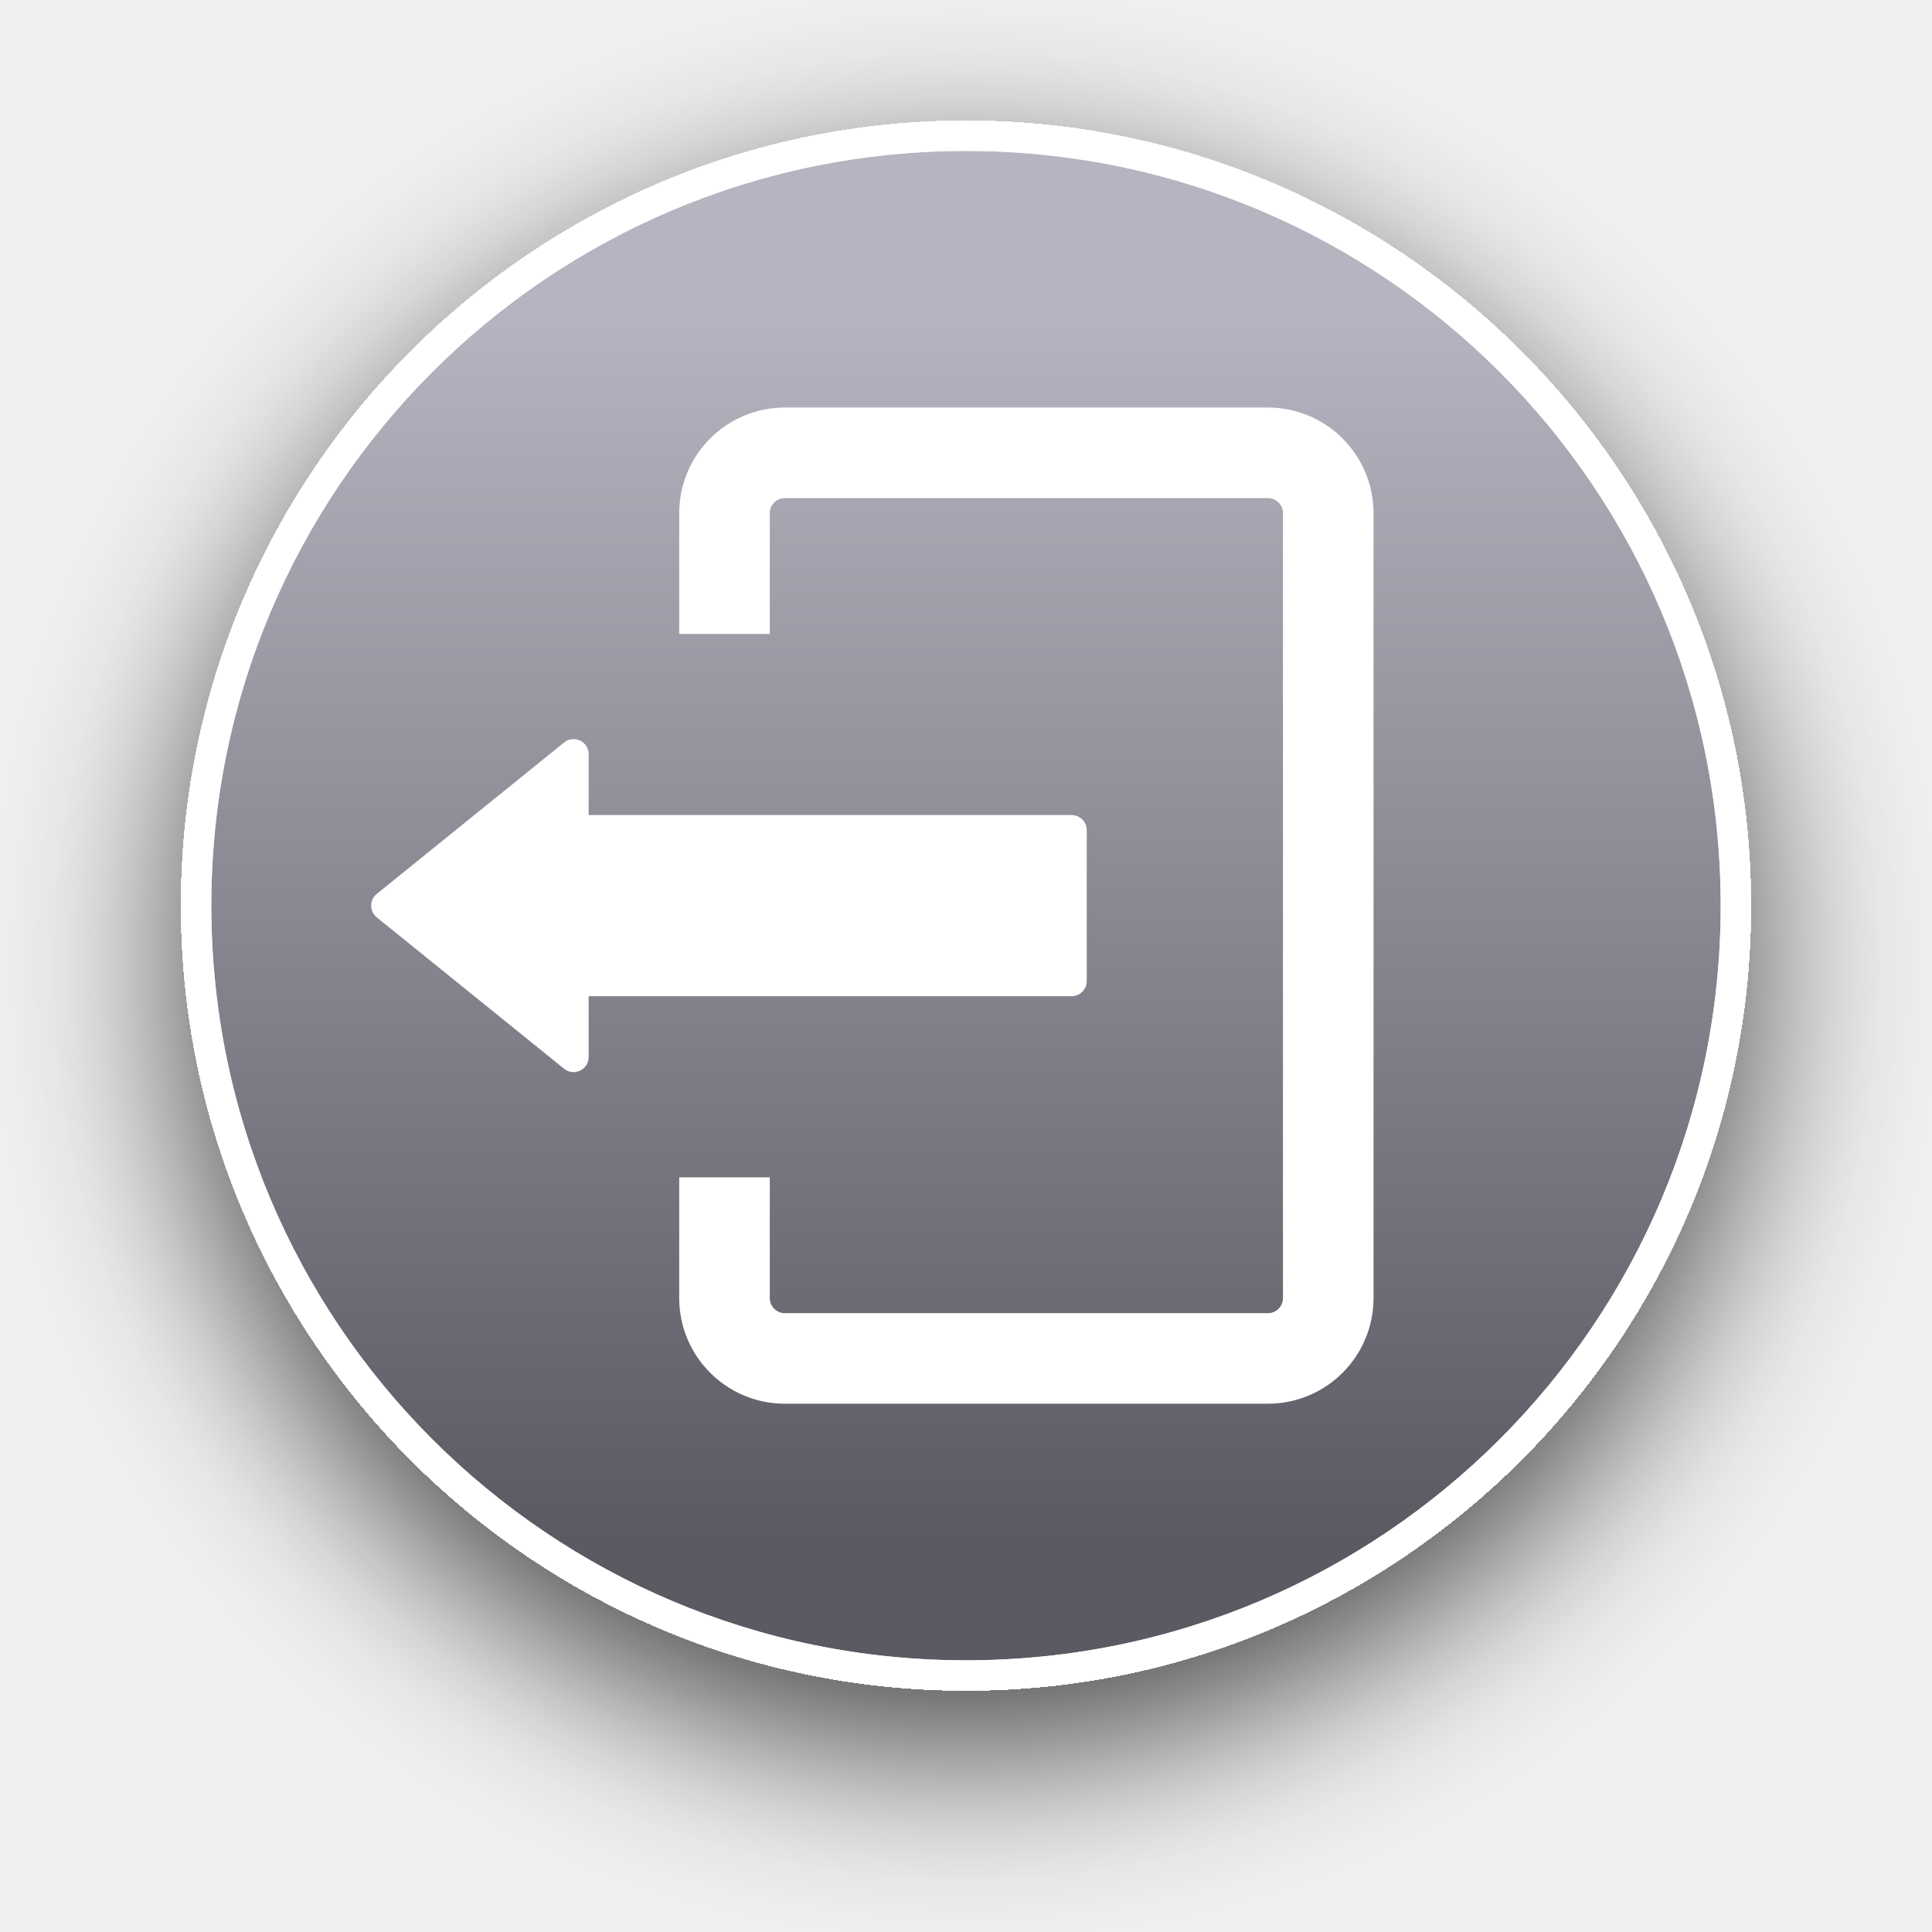
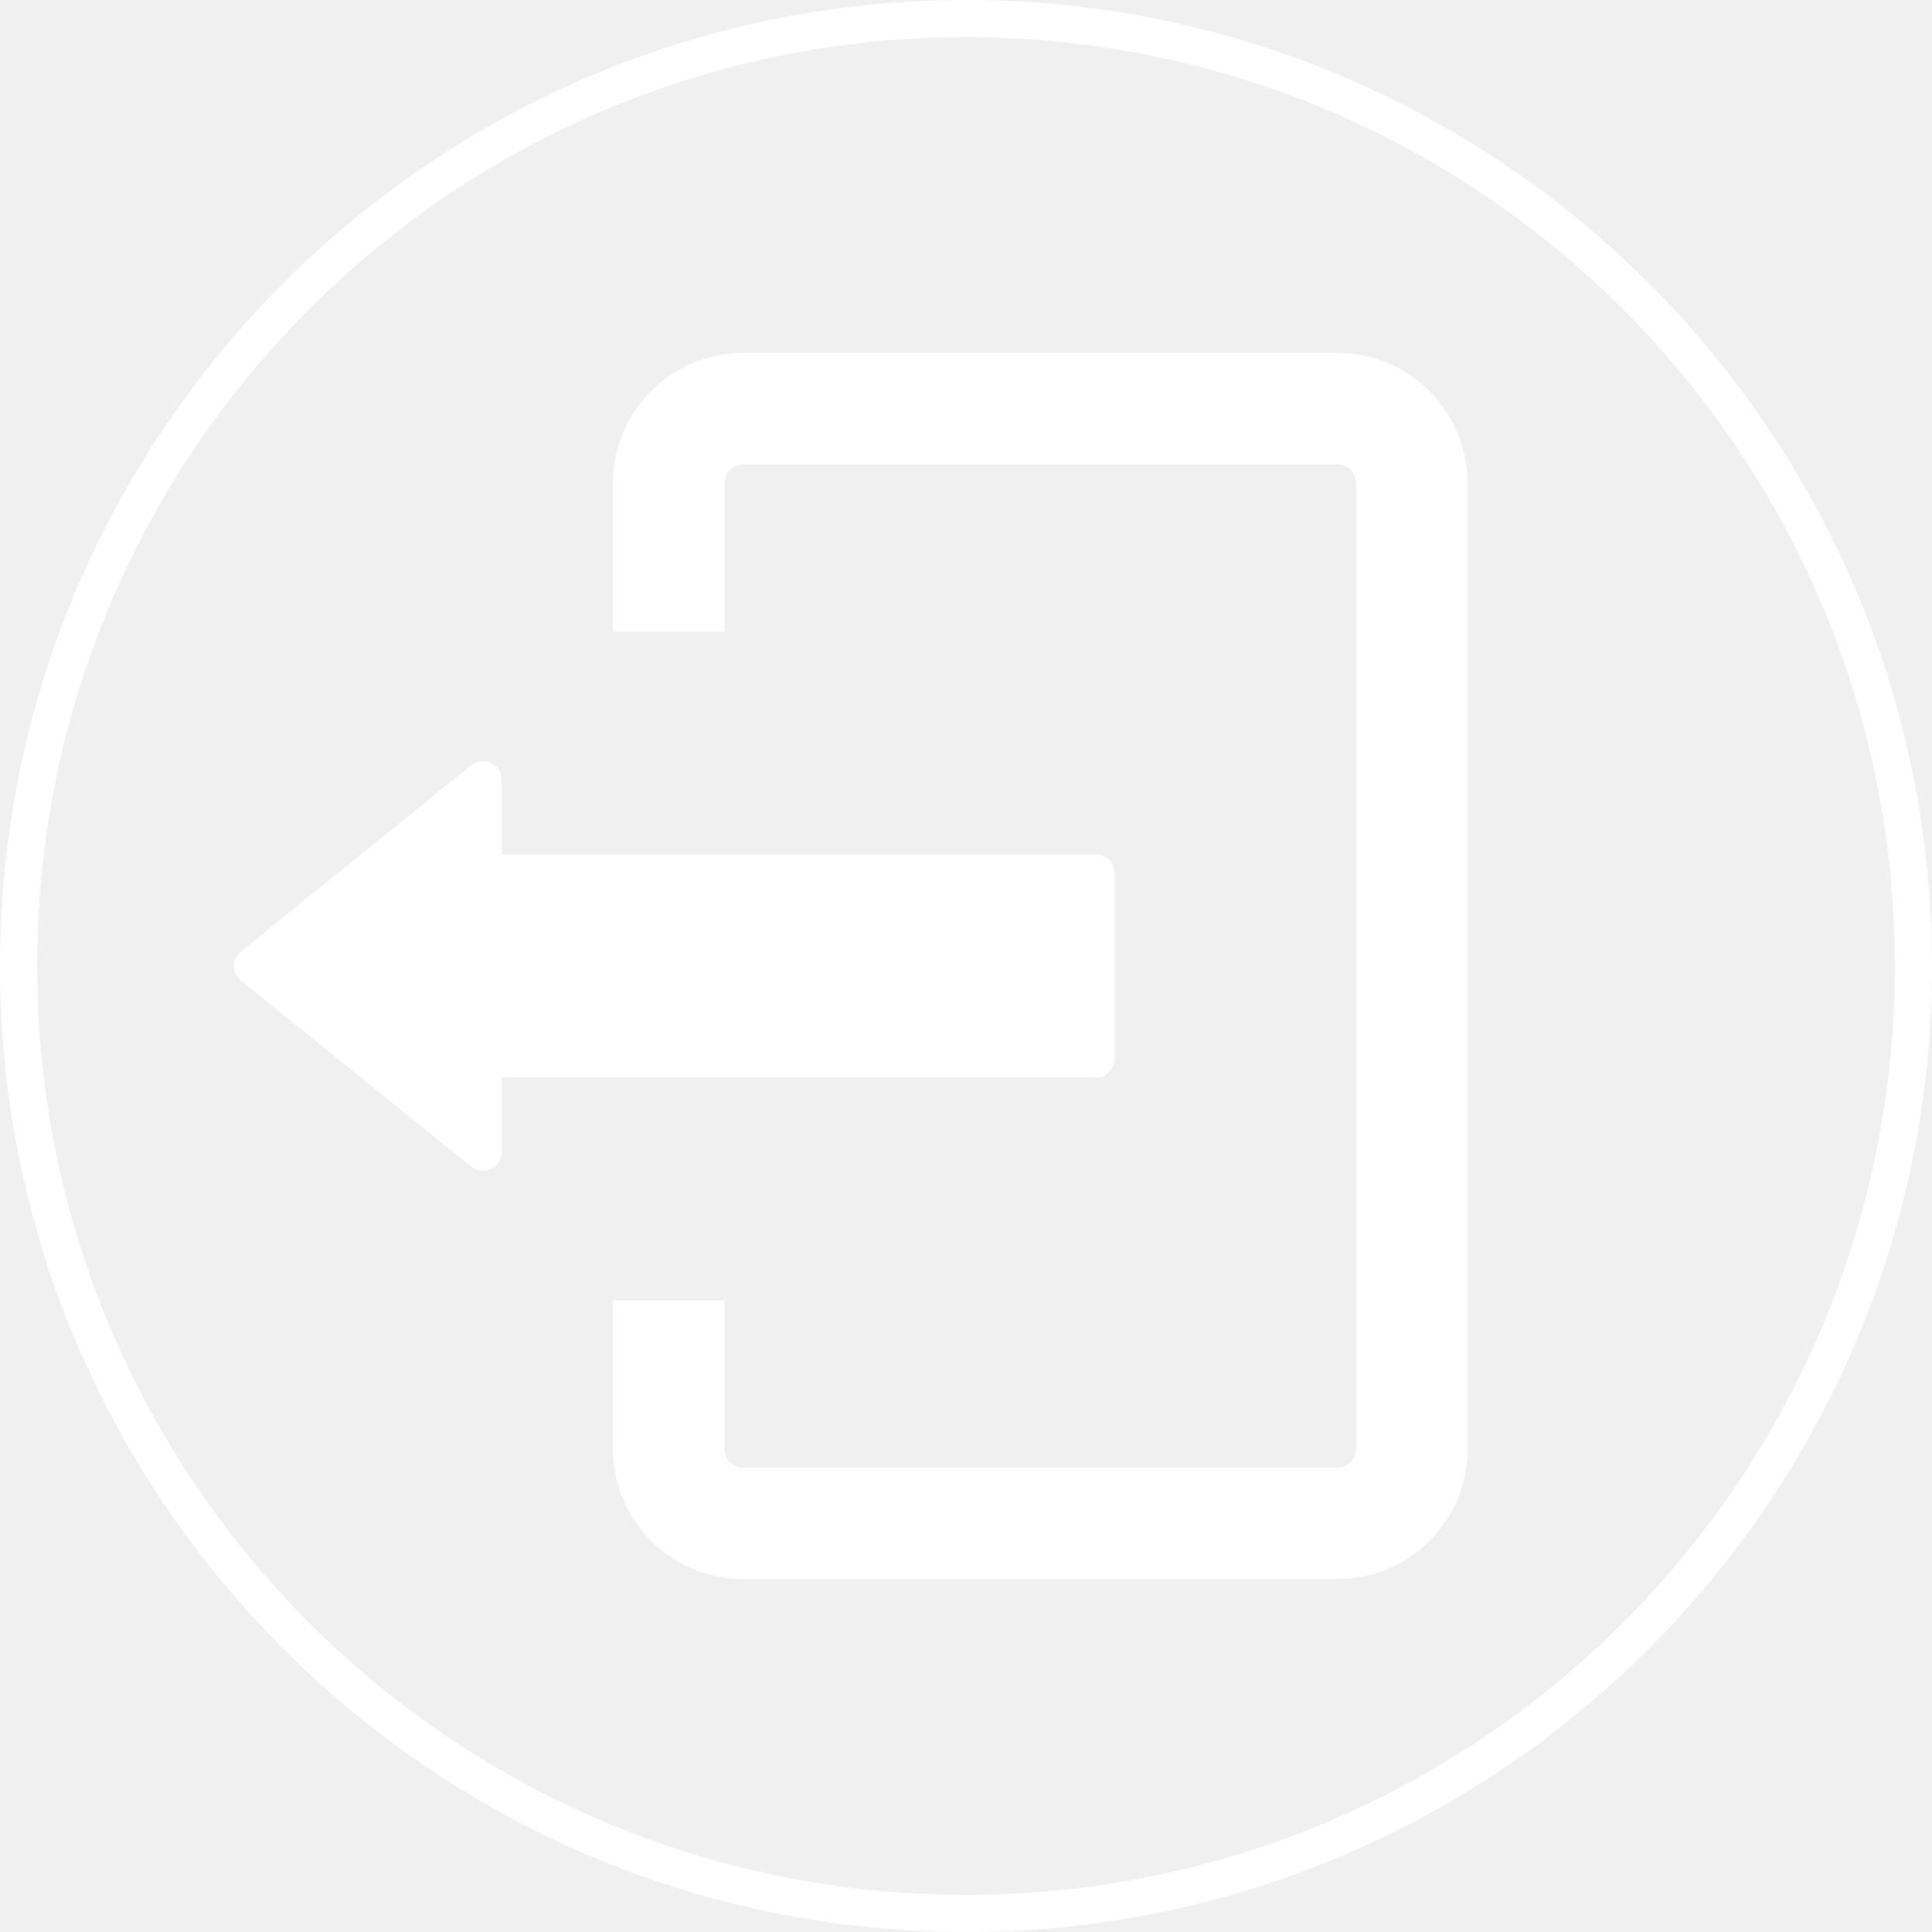
- <svg xmlns="http://www.w3.org/2000/svg" width="64" height="64" viewBox="0 0 64 64" fill="none">
-   <g filter="url(#filter0_d_3507_4234)">
-     <path d="M57 30C57 16.193 45.807 5 32 5C18.193 5 7 16.193 7 30C7 43.807 18.193 55 32 55C45.807 55 57 43.807 57 30Z" fill="url(#paint0_linear_3507_4234)" />
-     <path d="M32 5C45.81 5 57 16.19 57 30C57 43.81 45.81 55 32 55C18.19 55 7 43.81 7 30C7 16.19 18.19 5 32 5ZM32 4C17.66 4 6 15.66 6 30C6 44.34 17.66 56 32 56C46.34 56 58 44.34 58 30C58 15.66 46.34 4 32 4Z" fill="white" />
+ <svg xmlns="http://www.w3.org/2000/svg" width="52" height="52" viewBox="0 0 52 52" fill="none">
+   <g transform="translate(-6 -4)">
+     <path d="M57 30C57 16.193 45.807 5 32 5S7 16.193 7 30s11.193 25 25 25 25-11.193 25-25z" fill="url(#prefix__prefix__paint0_linear_3507_4234)" />
+     <path d="M32 5c13.81 0 25 11.19 25 25S45.81 55 32 55 7 43.81 7 30 18.19 5 32 5zm0-1C17.66 4 6 15.66 6 30s11.66 26 26 26 26-11.66 26-26S46.34 4 32 4z" fill="#fff" />
+     <path d="M24 39v4a2 2 0 002 2h16a2 2 0 002-2V17a2 2 0 00-2-2H26a2 2 0 00-2 2v4" stroke="#fff" stroke-width="3" stroke-linejoin="round" />
+     <rect width="18" height="6" rx=".5" transform="matrix(-1 0 0 1 36 27)" fill="#fff" />
+     <path d="M12.481 29.611a.5.5 0 000 .778l6.205 5.015a.5.5 0 00.814-.389v-10.03a.5.5 0 00-.814-.389l-6.205 5.015z" fill="#fff" />
  </g>
-   <path d="M24 39V43C24 44.105 24.895 45 26 45H42C43.105 45 44 44.105 44 43V17C44 15.895 43.105 15 42 15H26C24.895 15 24 15.895 24 17V21" stroke="white" stroke-width="3" stroke-linejoin="round" />
-   <rect width="18" height="6" rx="0.5" transform="matrix(-1 0 0 1 36 27)" fill="white" />
-   <path d="M12.481 29.611C12.233 29.811 12.233 30.189 12.481 30.389L18.686 35.404C19.013 35.668 19.5 35.435 19.5 35.015L19.5 24.985C19.5 24.564 19.013 24.332 18.686 24.596L12.481 29.611Z" fill="white" />
-   <defs>
-     <filter id="filter0_d_3507_4234" x="0" y="0" width="64" height="64" filterUnits="userSpaceOnUse" color-interpolation-filters="sRGB">
-       <feFlood flood-opacity="0" result="BackgroundImageFix" />
-       <feColorMatrix in="SourceAlpha" type="matrix" values="0 0 0 0 0 0 0 0 0 0 0 0 0 0 0 0 0 0 127 0" result="hardAlpha" />
-       <feOffset dy="2" />
-       <feGaussianBlur stdDeviation="3" />
-       <feComposite in2="hardAlpha" operator="out" />
-       <feColorMatrix type="matrix" values="0 0 0 0 0 0 0 0 0 0 0 0 0 0 0 0 0 0 0.7 0" />
-       <feBlend mode="normal" in2="BackgroundImageFix" result="effect1_dropShadow_3507_4234" />
-       <feBlend mode="normal" in="SourceGraphic" in2="effect1_dropShadow_3507_4234" result="shape" />
-     </filter>
-     <linearGradient id="paint0_linear_3507_4234" x1="32" y1="5" x2="32" y2="55" gradientUnits="userSpaceOnUse">
-       <stop offset="0.104" stop-color="#B5B5C1" />
-       <stop offset="0.917" stop-color="#5A5A63" />
-     </linearGradient>
-   </defs>
</svg>
